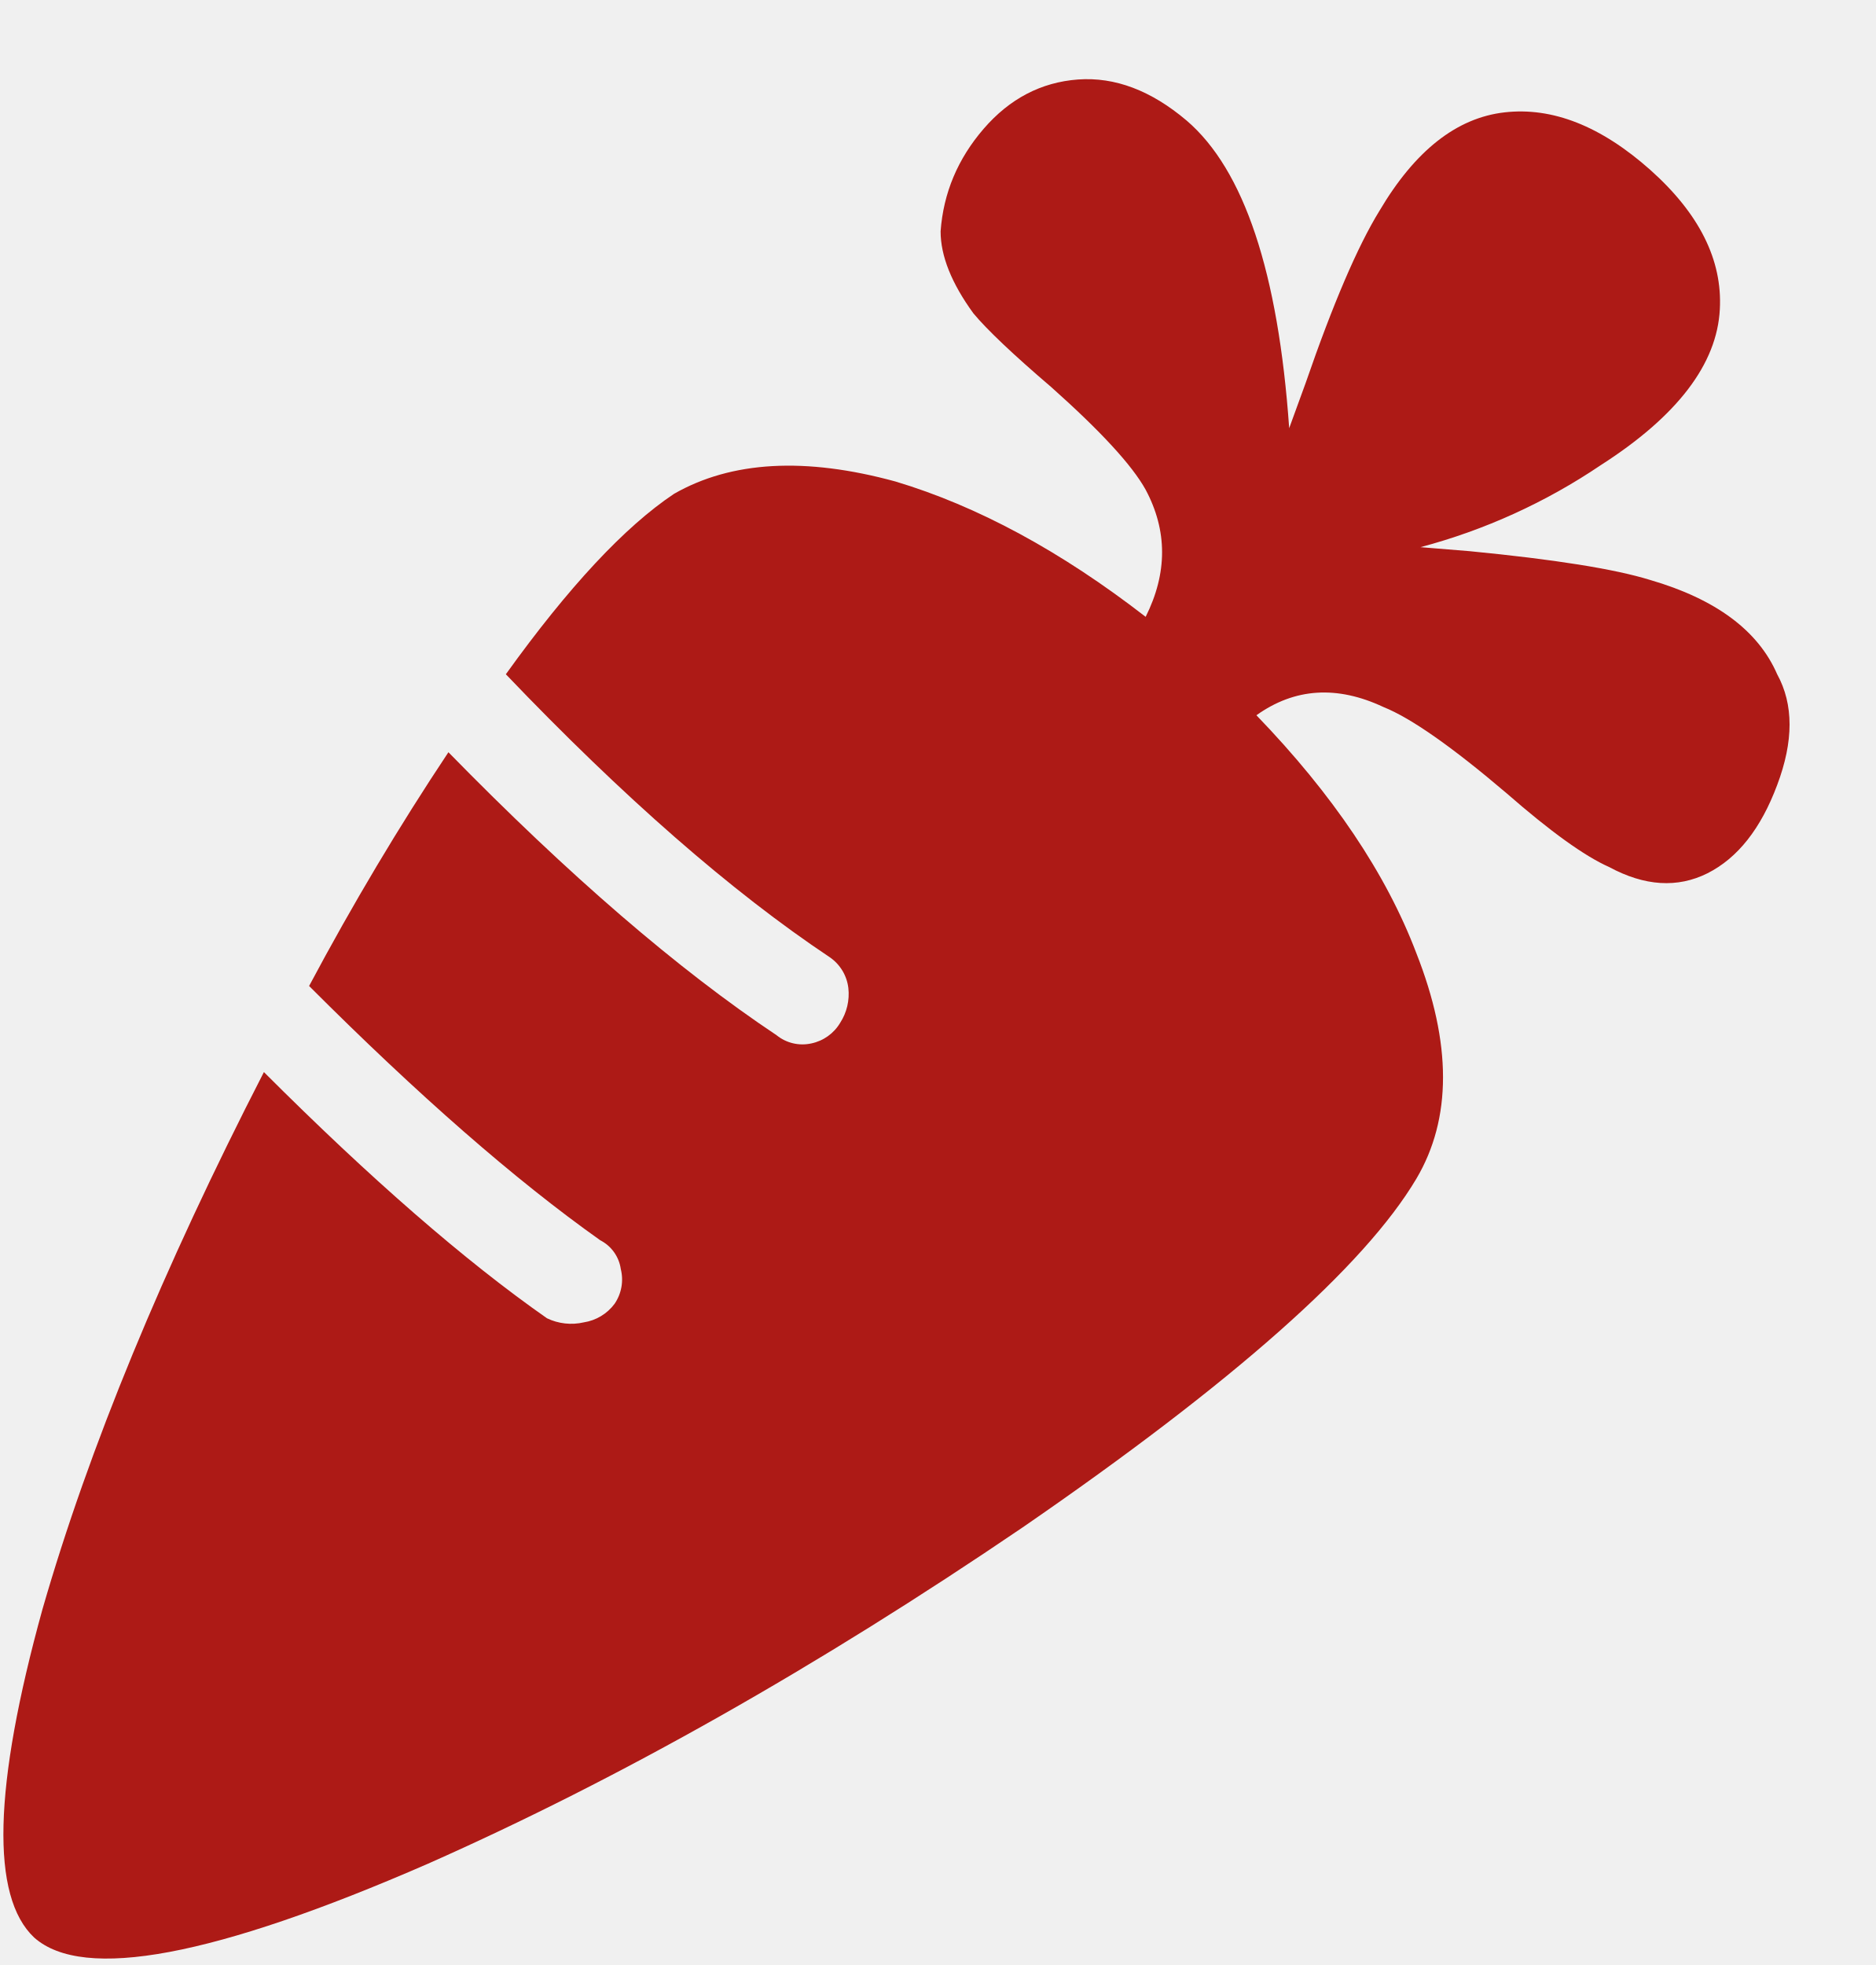
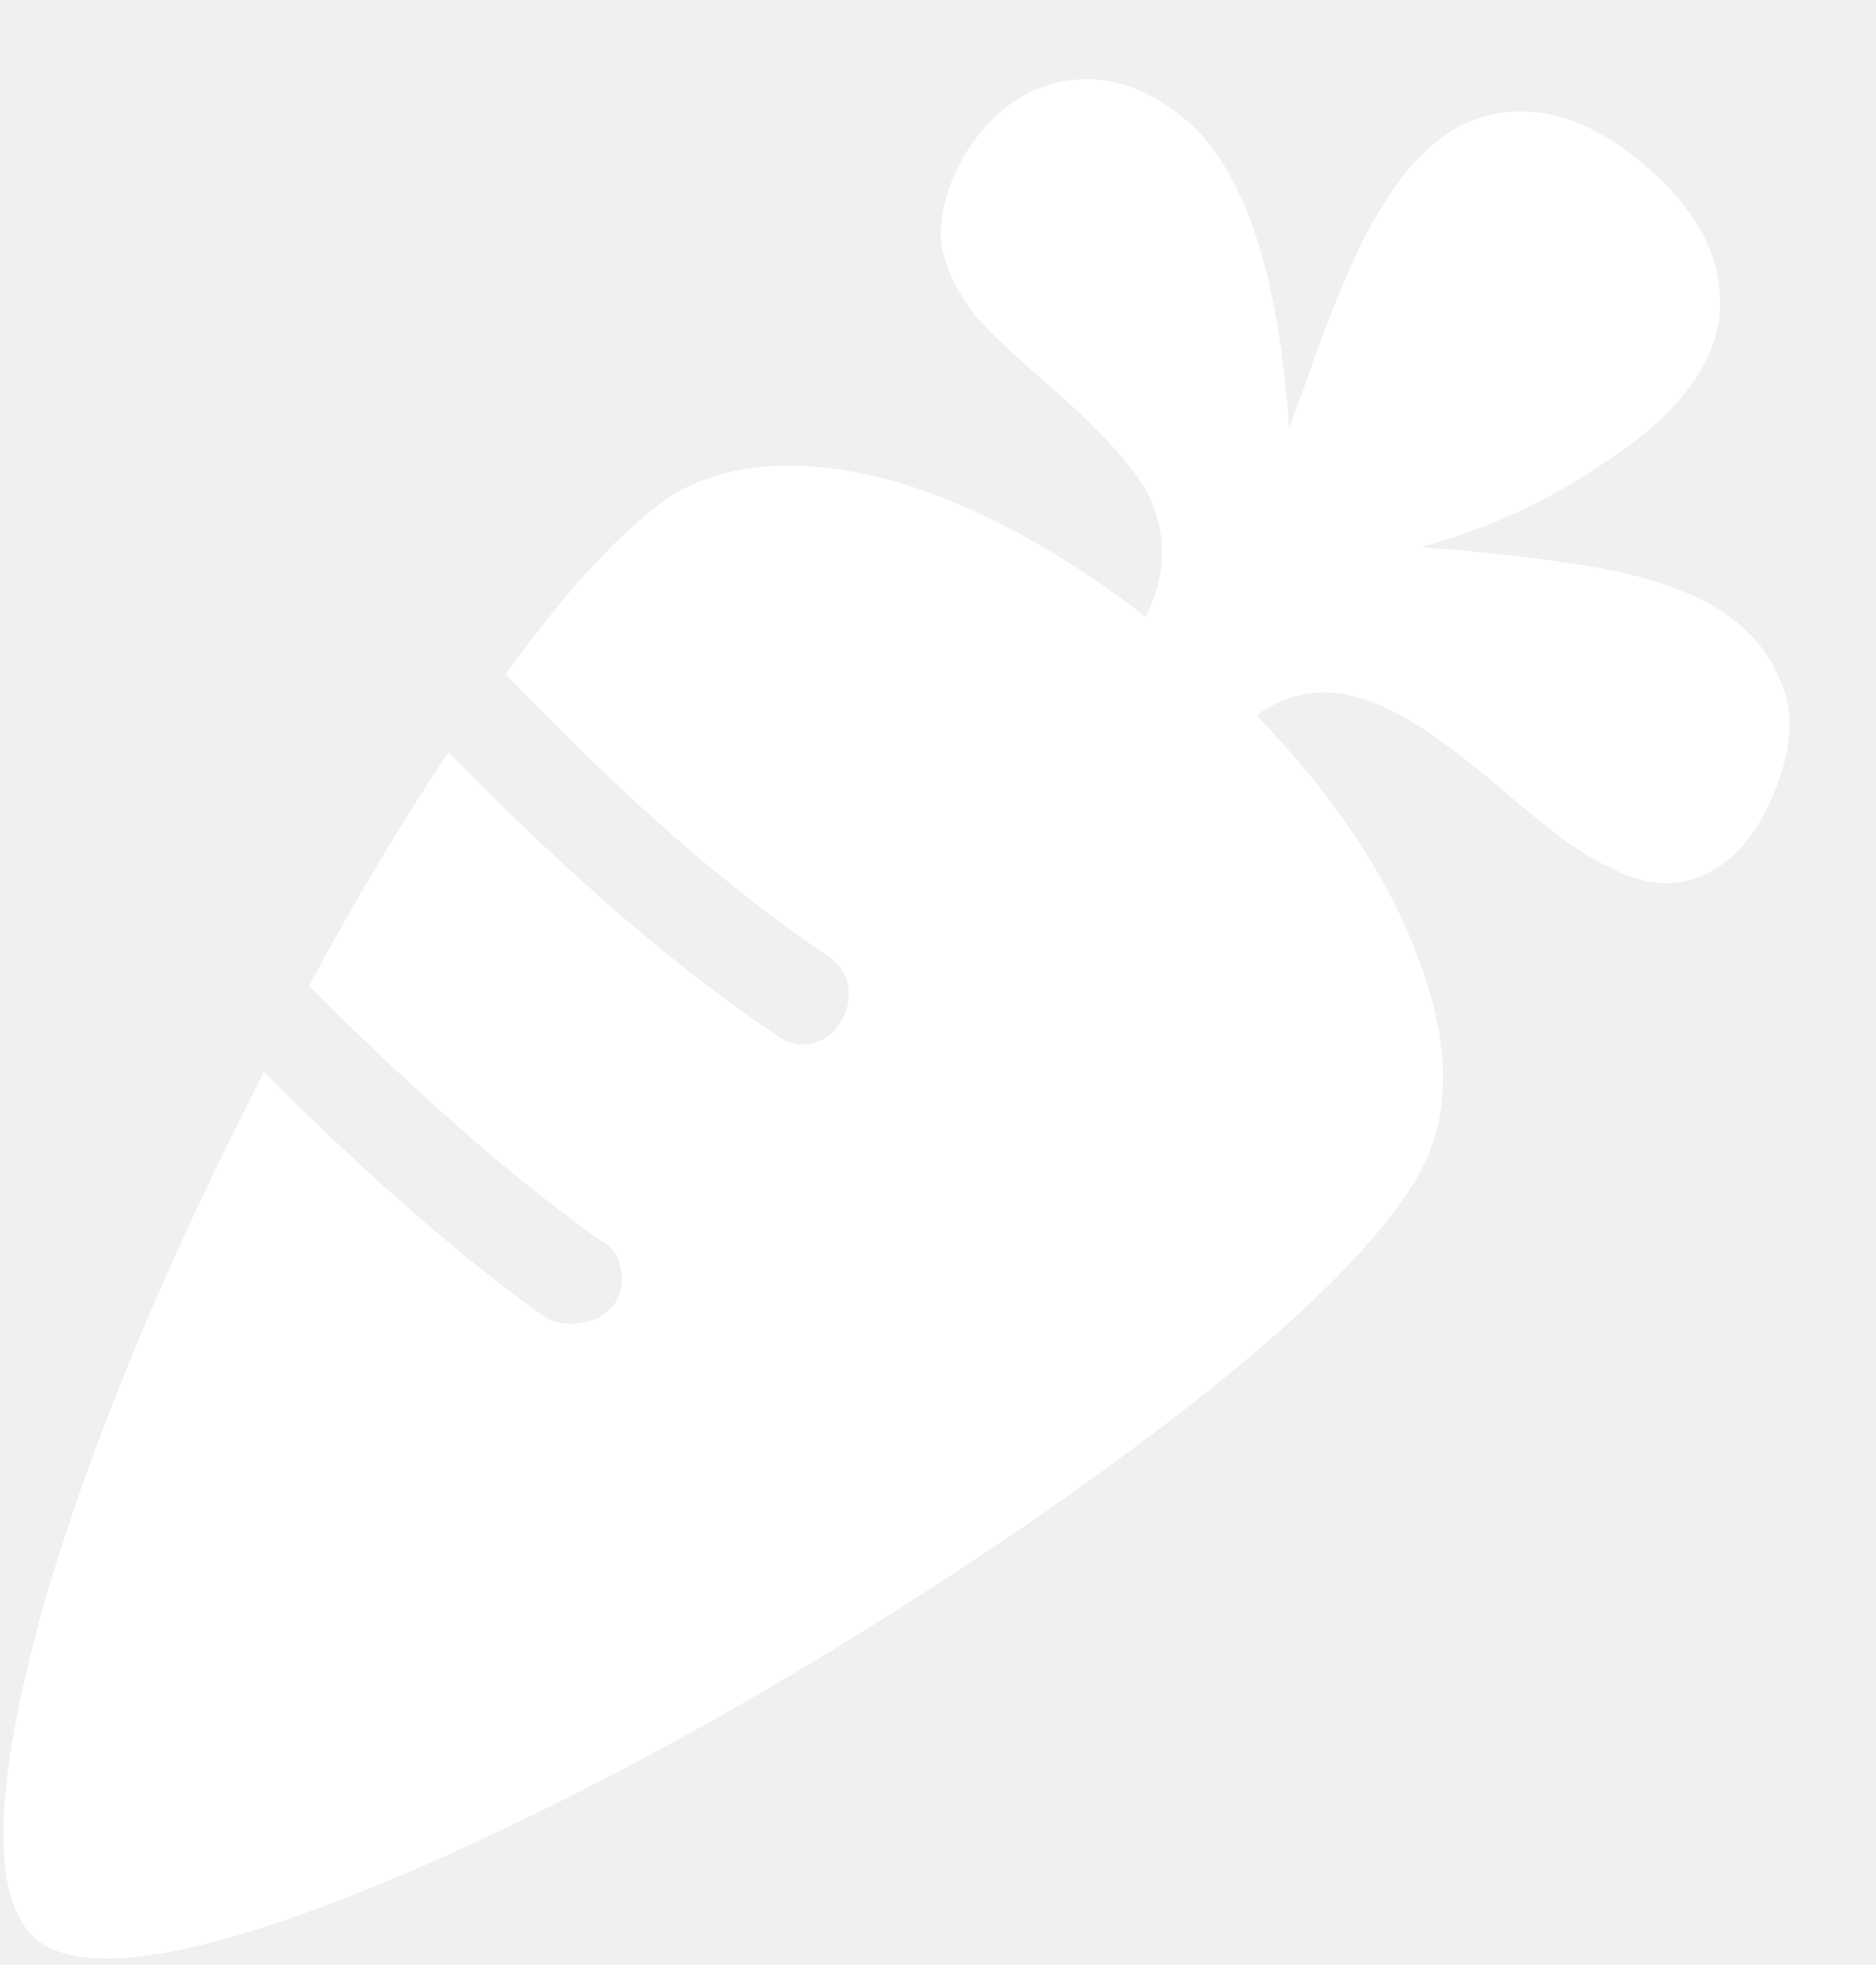
<svg xmlns="http://www.w3.org/2000/svg" width="21" height="22">
  <g fill="none" fill-rule="evenodd">
-     <path fill="#AD1A16" fill-rule="nonzero" d="M4.792 20.866c2.143-.949 4.362-2.204 6.658-3.765 2.358-1.623 3.827-2.924 4.409-3.904.398-.673.398-1.515 0-2.525-.337-.888-.934-1.776-1.791-2.664.429-.306.903-.336 1.423-.092.307.123.766.444 1.378.965.49.428.873.704 1.148.826.398.215.766.238 1.102.07.337-.17.597-.498.78-.988.185-.49.185-.903 0-1.24-.213-.49-.688-.842-1.423-1.056-.398-.123-1.071-.23-2.02-.322l-.551-.045a6.658 6.658 0 0 0 2.02-.919c.858-.55 1.301-1.133 1.332-1.745.03-.55-.23-1.071-.78-1.561-.552-.49-1.095-.704-1.63-.643-.537.061-1.003.429-1.401 1.102-.245.398-.52 1.04-.827 1.929l-.184.505c-.122-1.745-.505-2.893-1.148-3.444-.398-.337-.803-.49-1.217-.46-.413.031-.765.215-1.056.552-.29.336-.451.719-.482 1.148 0 .275.122.581.367.918.153.184.444.46.873.827.55.49.903.872 1.056 1.148.245.459.245.933 0 1.423-.949-.735-1.883-1.24-2.801-1.515-1.01-.276-1.837-.23-2.48.138-.55.367-1.179 1.04-1.883 2.02 1.317 1.378 2.526 2.434 3.628 3.169a.487.487 0 0 1 .207.344.594.594 0 0 1-.092.39.492.492 0 0 1-.322.23.46.46 0 0 1-.39-.092c-1.102-.735-2.327-1.79-3.674-3.168-.55.826-1.071 1.699-1.56 2.617 1.224 1.225 2.31 2.174 3.26 2.847a.43.43 0 0 1 .23.322.482.482 0 0 1-.07.39.53.53 0 0 1-.344.207.626.626 0 0 1-.413-.046c-.919-.643-1.975-1.562-3.169-2.756-1.133 2.205-1.96 4.21-2.48 6.016-.55 1.99-.581 3.215-.092 3.674.551.49 2.021.214 4.409-.827Z" />
+     <path fill="#fff" fill-rule="nonzero" d="M4.792 20.866c2.143-.949 4.362-2.204 6.658-3.765 2.358-1.623 3.827-2.924 4.409-3.904.398-.673.398-1.515 0-2.525-.337-.888-.934-1.776-1.791-2.664.429-.306.903-.336 1.423-.092.307.123.766.444 1.378.965.49.428.873.704 1.148.826.398.215.766.238 1.102.07.337-.17.597-.498.78-.988.185-.49.185-.903 0-1.24-.213-.49-.688-.842-1.423-1.056-.398-.123-1.071-.23-2.02-.322l-.551-.045a6.658 6.658 0 0 0 2.02-.919c.858-.55 1.301-1.133 1.332-1.745.03-.55-.23-1.071-.78-1.561-.552-.49-1.095-.704-1.63-.643-.537.061-1.003.429-1.401 1.102-.245.398-.52 1.04-.827 1.929l-.184.505c-.122-1.745-.505-2.893-1.148-3.444-.398-.337-.803-.49-1.217-.46-.413.031-.765.215-1.056.552-.29.336-.451.719-.482 1.148 0 .275.122.581.367.918.153.184.444.46.873.827.55.49.903.872 1.056 1.148.245.459.245.933 0 1.423-.949-.735-1.883-1.24-2.801-1.515-1.01-.276-1.837-.23-2.48.138-.55.367-1.179 1.04-1.883 2.02 1.317 1.378 2.526 2.434 3.628 3.169a.487.487 0 0 1 .207.344.594.594 0 0 1-.092.39.492.492 0 0 1-.322.23.46.46 0 0 1-.39-.092c-1.102-.735-2.327-1.79-3.674-3.168-.55.826-1.071 1.699-1.56 2.617 1.224 1.225 2.31 2.174 3.26 2.847a.43.43 0 0 1 .23.322.482.482 0 0 1-.07.39.53.53 0 0 1-.344.207.626.626 0 0 1-.413-.046c-.919-.643-1.975-1.562-3.169-2.756-1.133 2.205-1.96 4.21-2.48 6.016-.55 1.99-.581 3.215-.092 3.674.551.49 2.021.214 4.409-.827Z" />
  </g>
</svg>
